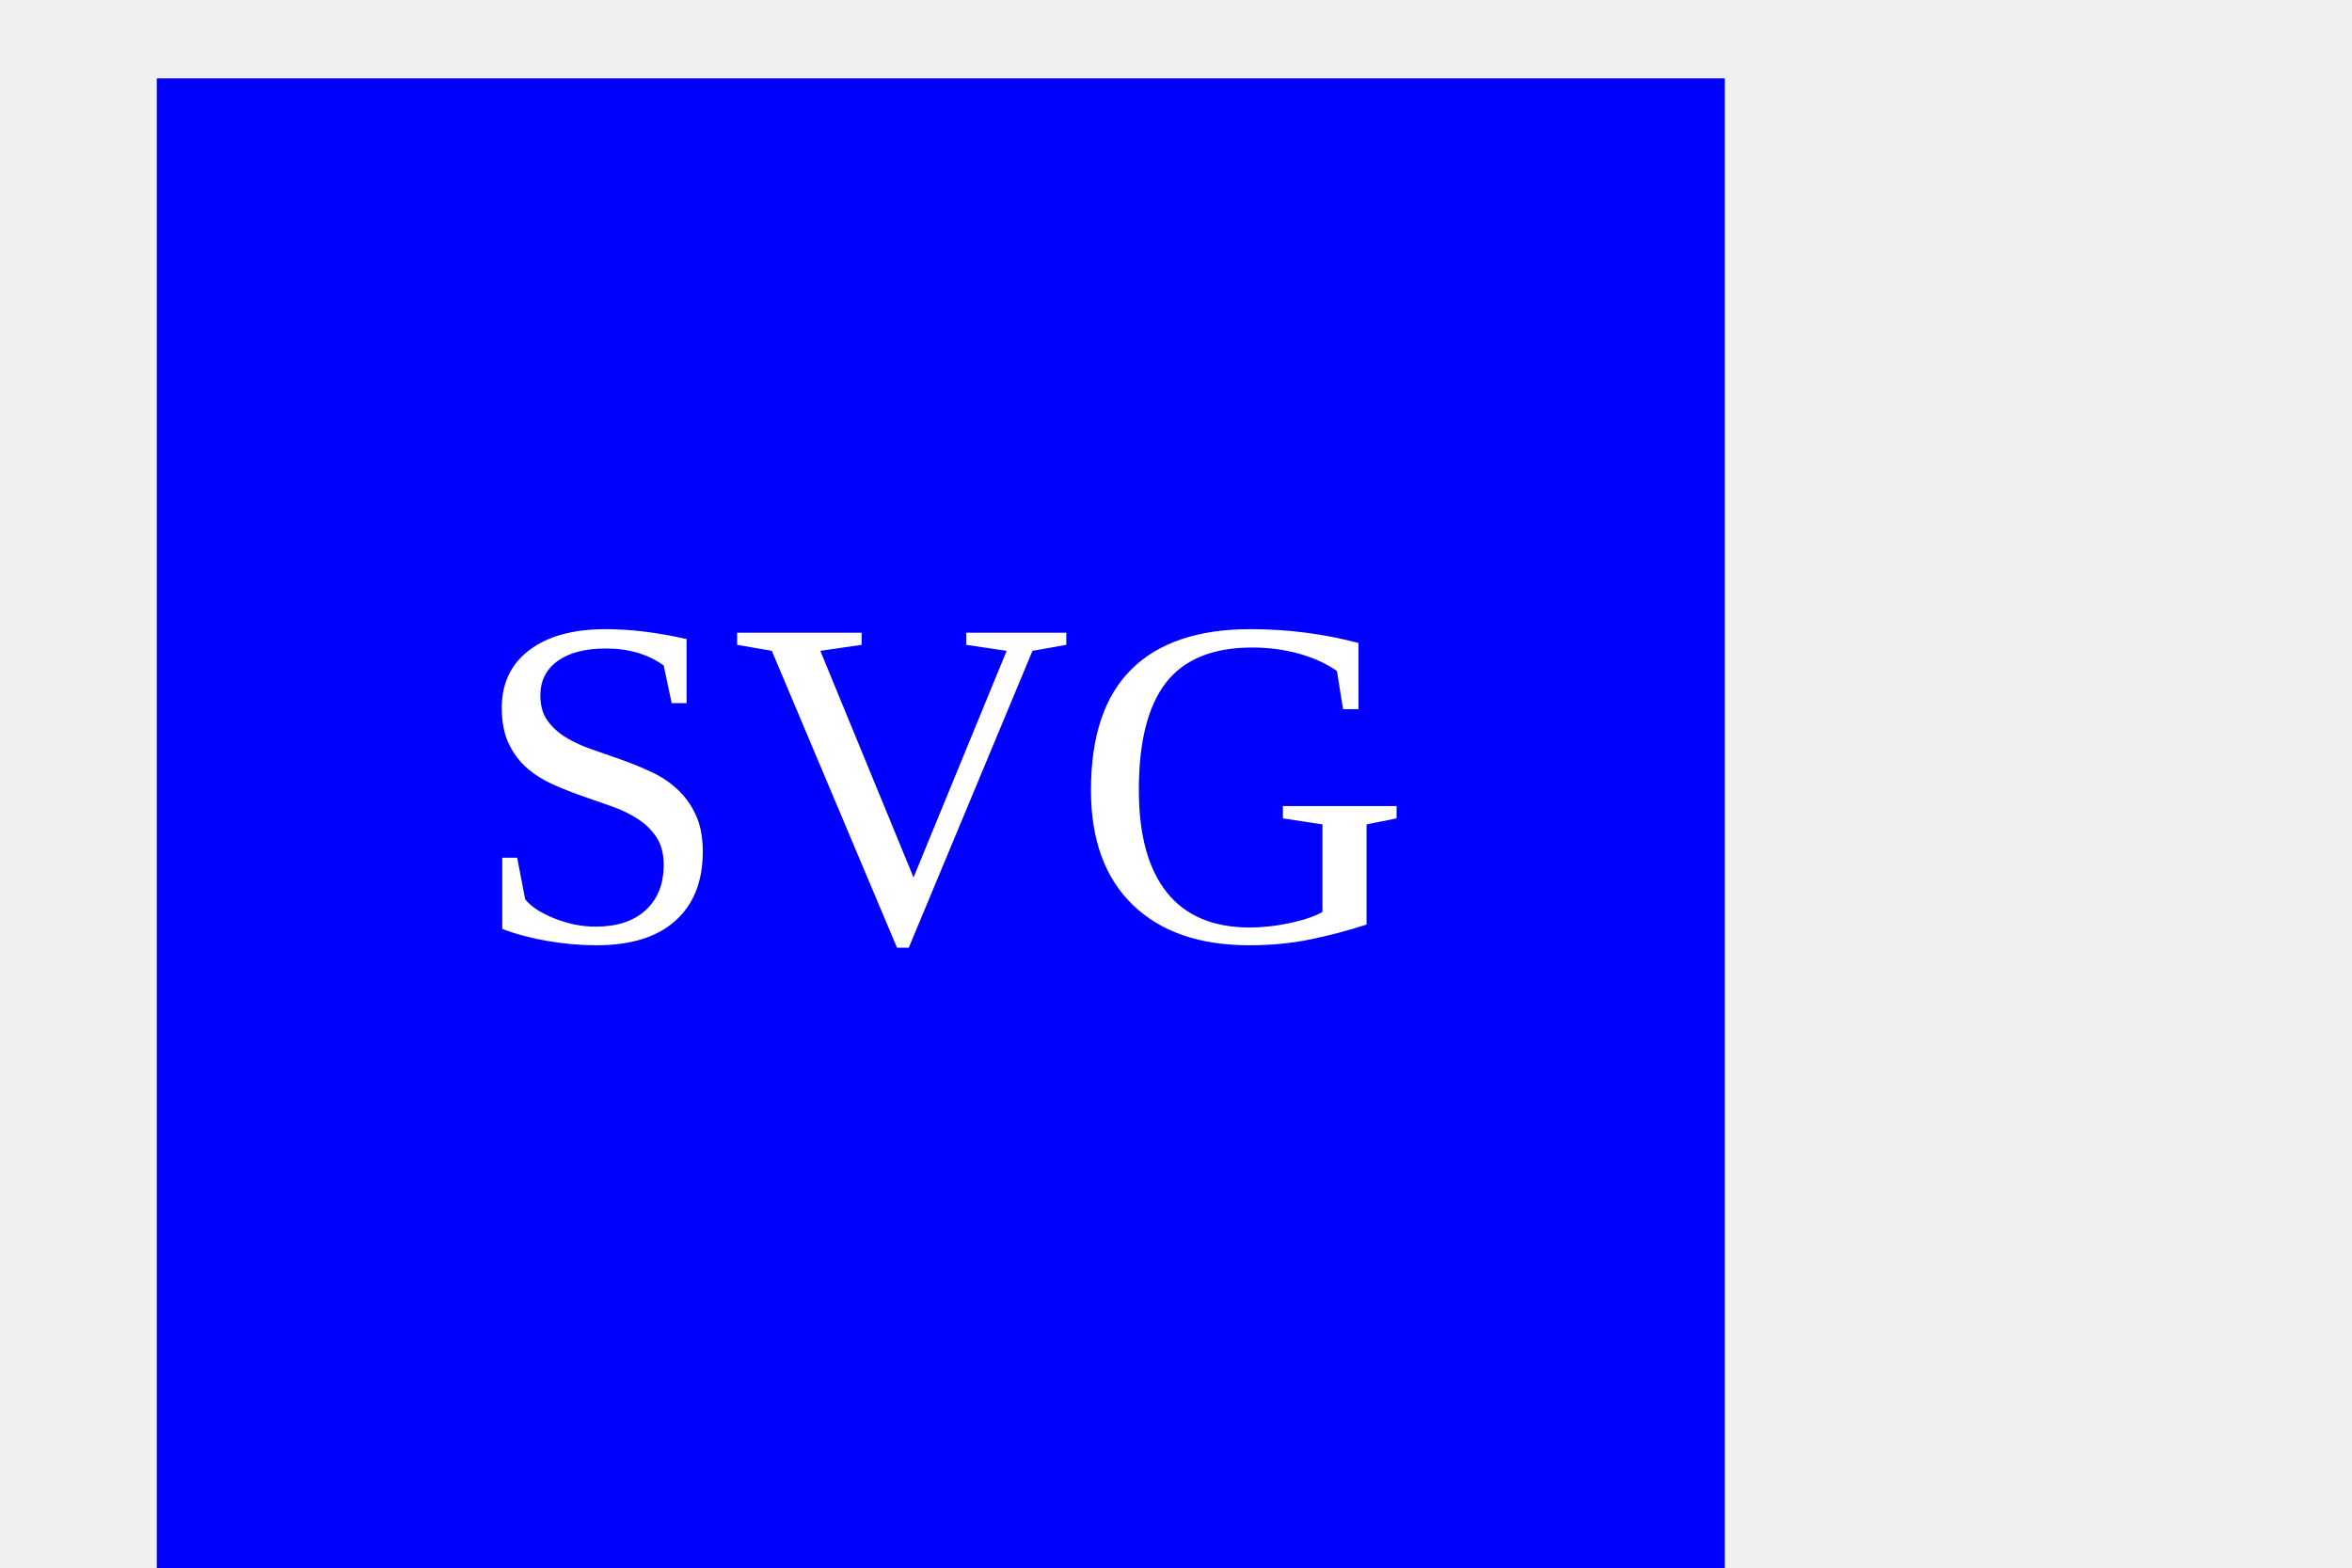
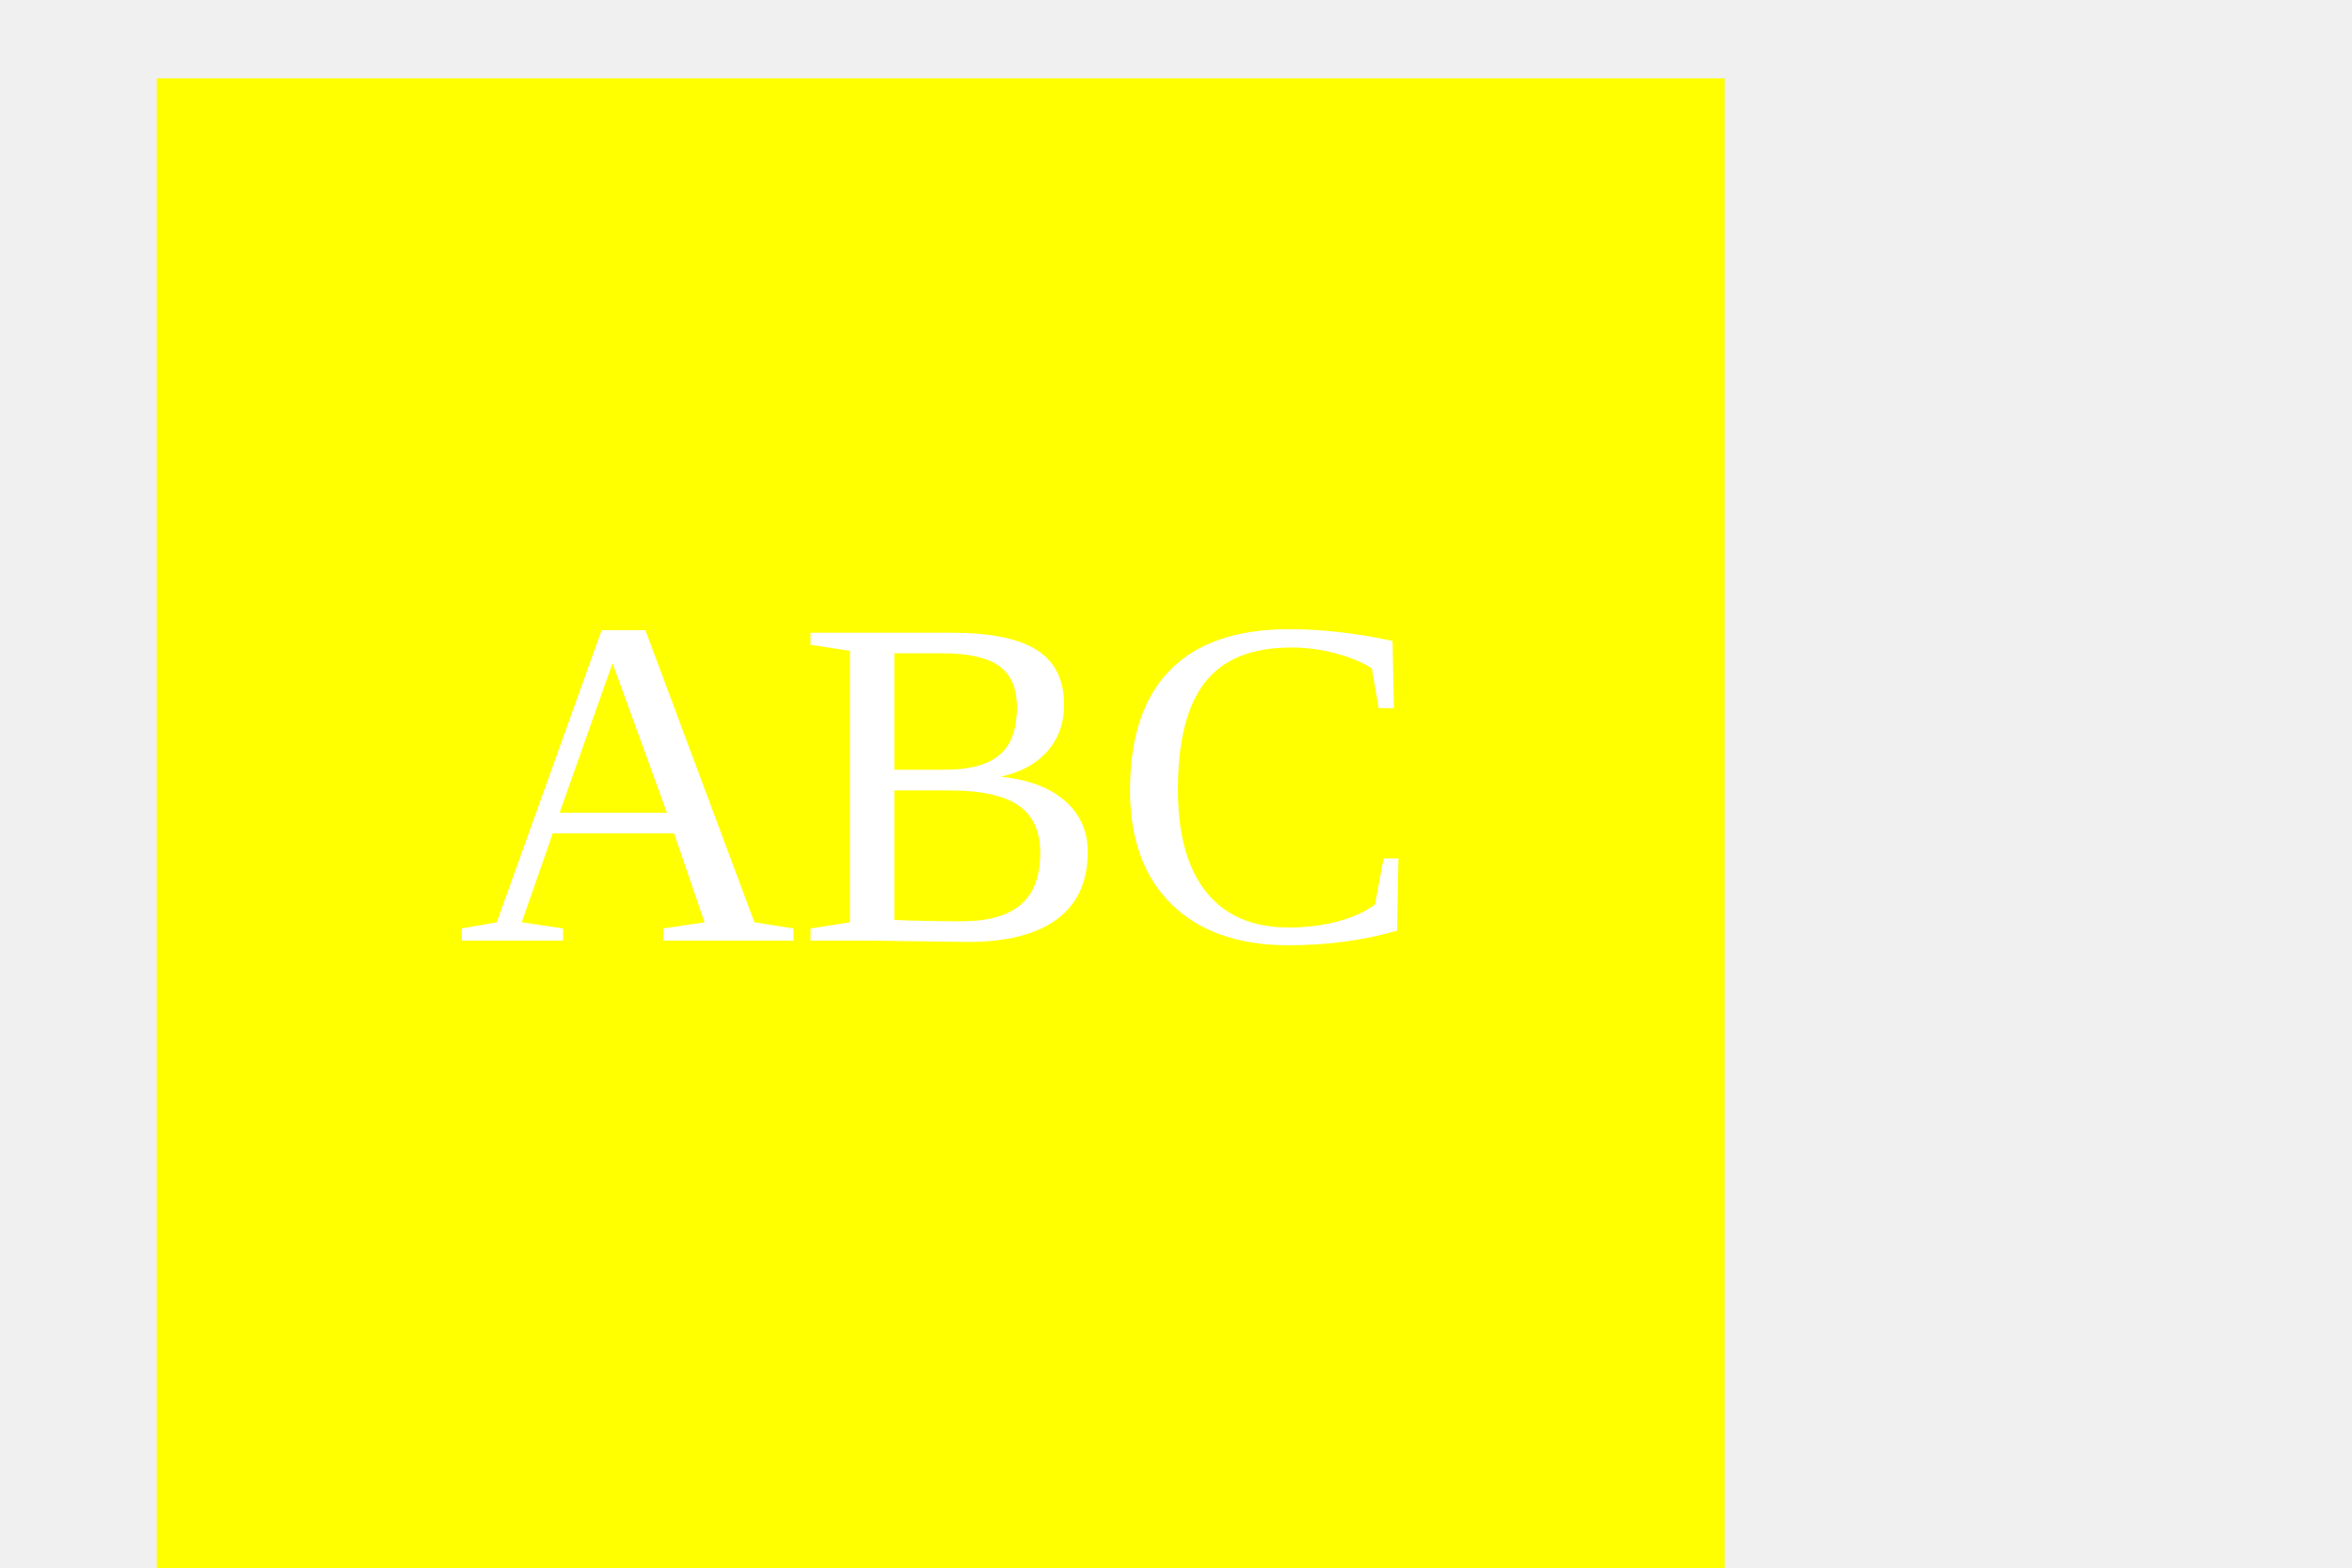
<svg xmlns="http://www.w3.org/2000/svg" version="1.1" width="300" height="200">
-   <rect x="20" y="10" width="200" height="200" fill="blue" />
-   <text x="120" y="120" font-size="60" text-anchor="middle" fill="white">SVG</text>
+   <rect x="20" y="10" width="200" height="200" fill="yellow" />
+   <text x="120" y="120" font-size="60" text-anchor="middle" fill="White">ABC</text>
</svg>
